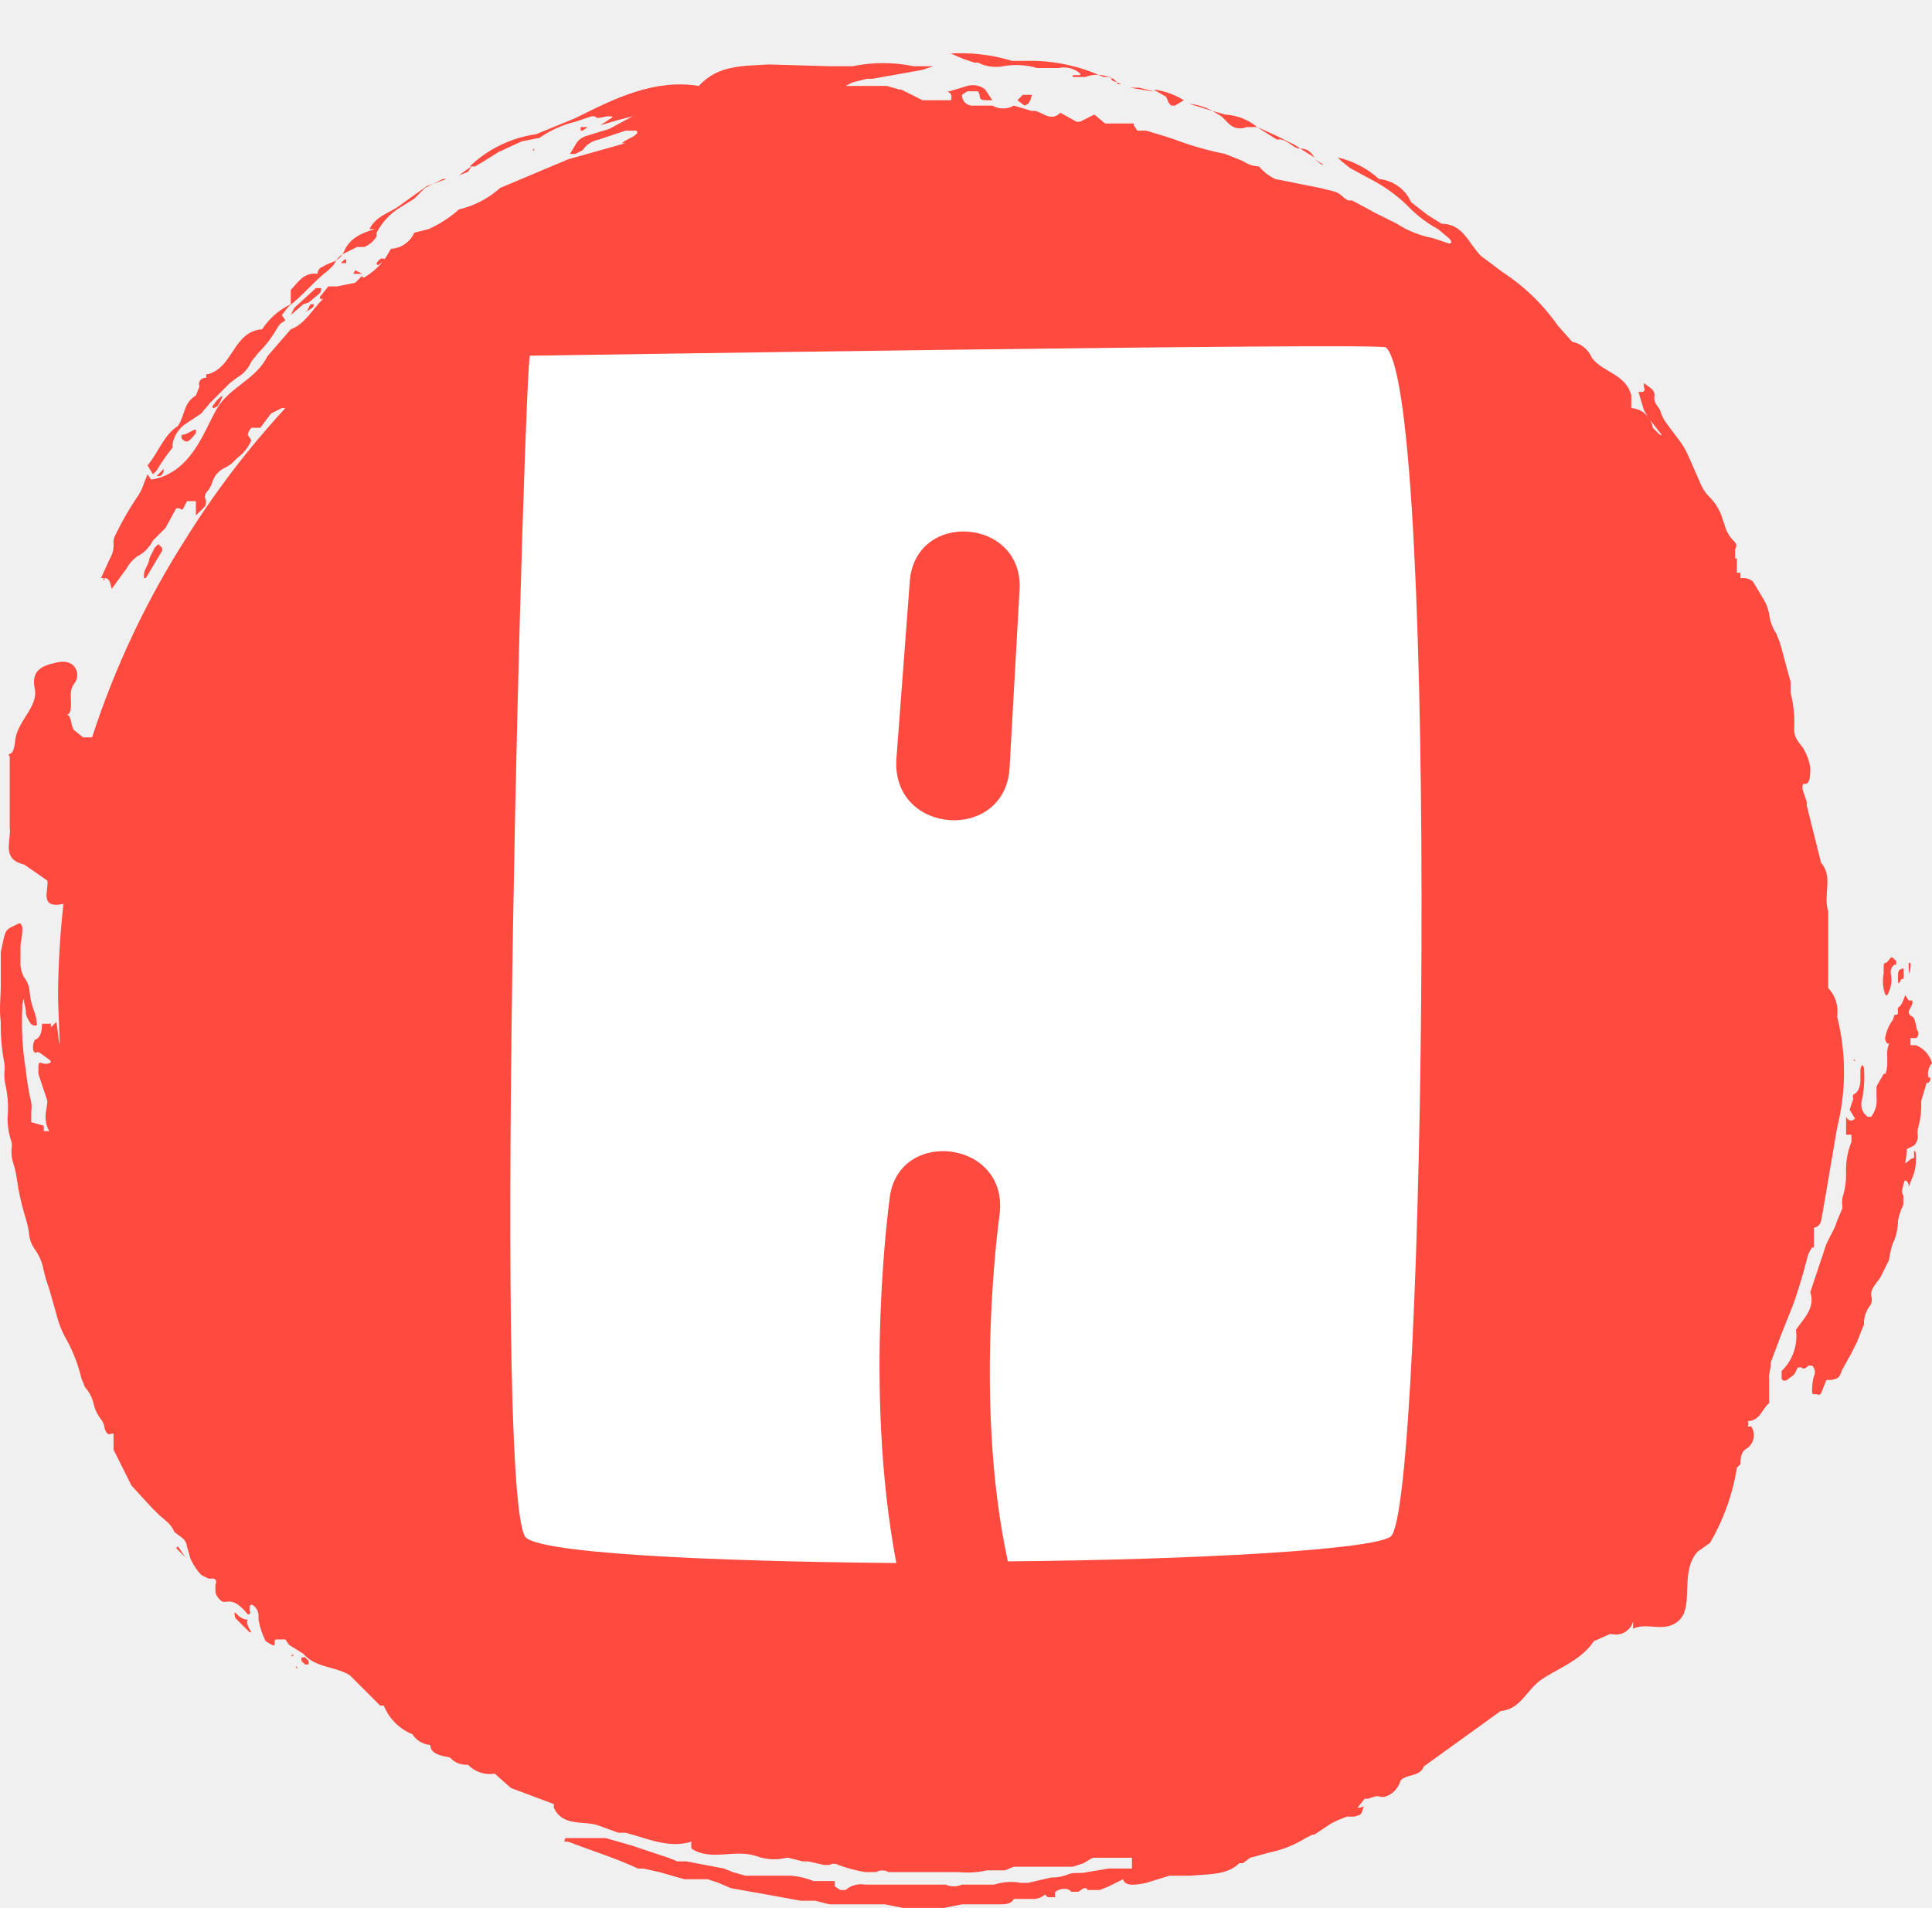
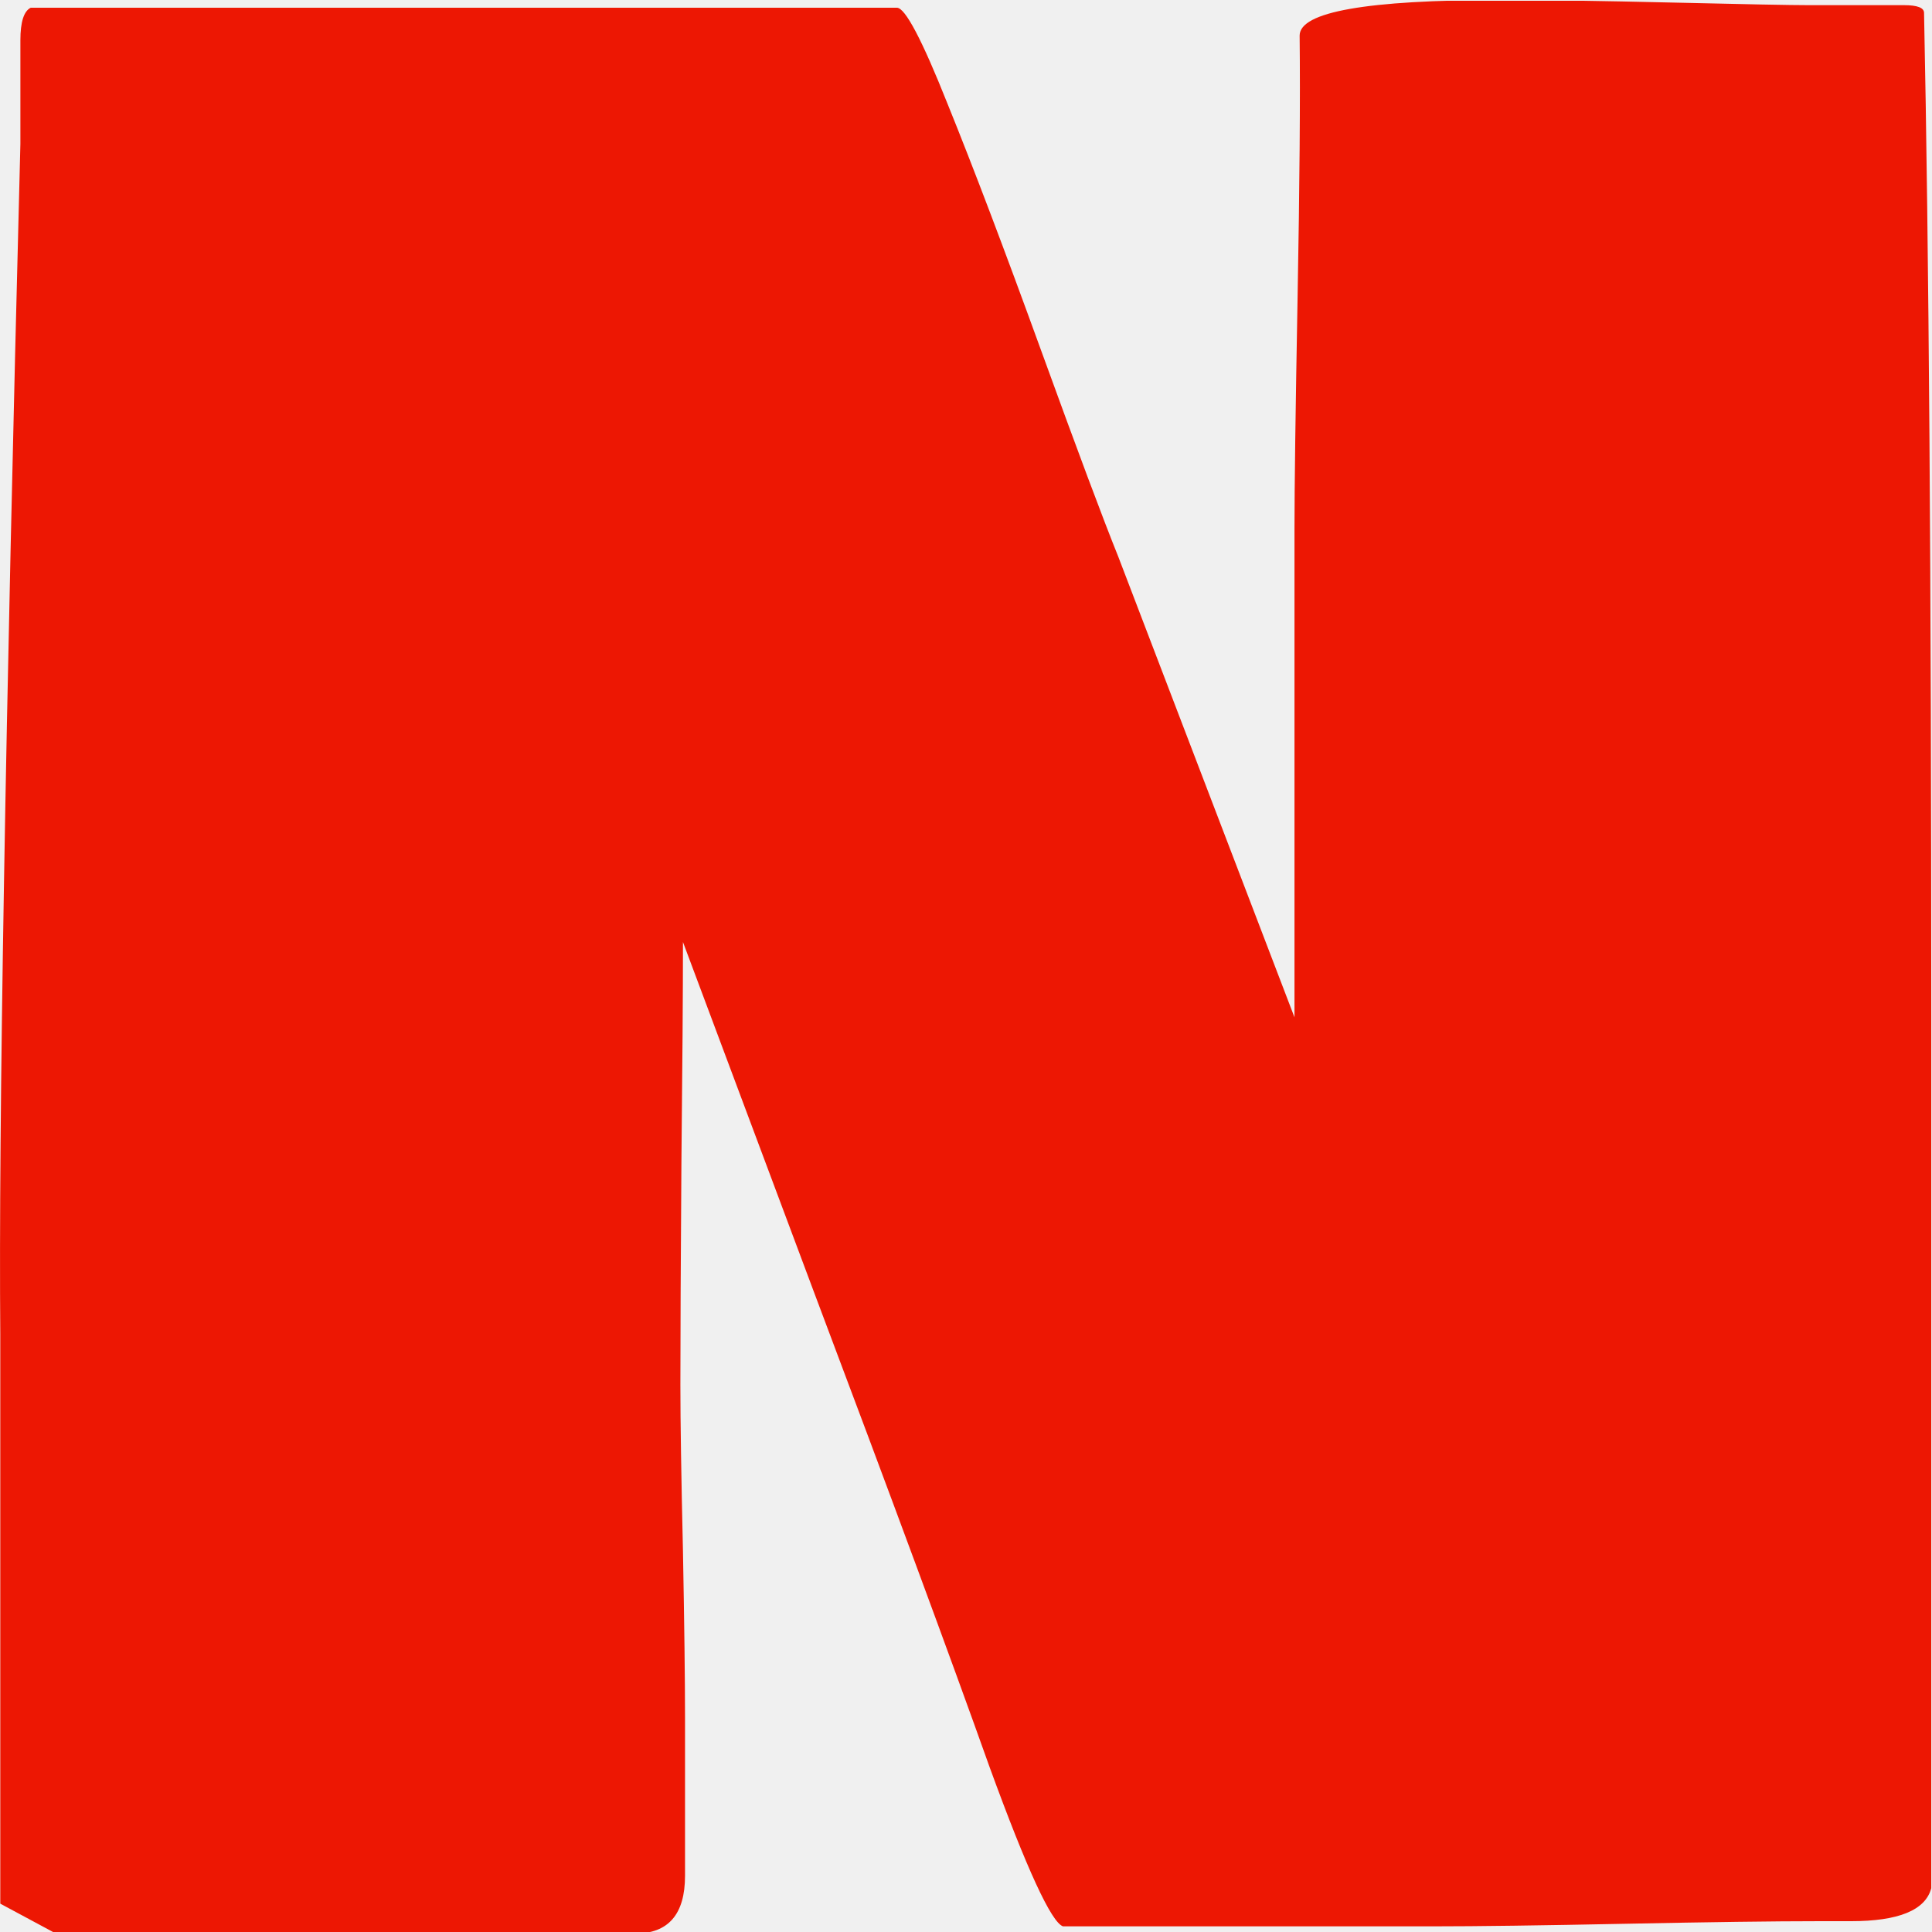
- <svg xmlns="http://www.w3.org/2000/svg" width="308.761" height="304.916" viewBox="0 0 106.008 104.687" class="css-1j8o68f" version="1.1" id="svg23">
-   <defs id="SvgjsDefs2684" />
-   <g id="SvgjsG2685" featurekey="rootContainer" transform="matrix(0.9820593,0,0,0.9820593,-0.05456052,0)" fill="#ff4a3f">
-     <g id="g17">
-       <path d="M19.8 15.3h.5l-.4-.2zm.5.1zm.8-.7c0 .1 0 .1.1.1l.4-.3c-.2-.1-.3-.1-.5.2zm.4-.2zm-4.1 2.3zm-.2.6l.3-.2c.1-.1.1-.2.1-.2h-.2l-.2.4c-.1-.1-.1 0 0 0zm2.2-2.9h-.1l-.2.2h.3zm-2.1 2.4l.6-.5c.1-.1.1-.2.1-.3h-.3l-1.2 1.1-.2.4.7-.6zm-1.1.8z" id="path3" />
-       <path d="M9.7 25v-.2a1.7 1.7 0 0 1 .7-1.1l.9-.6.5-.6.7-.7.4-.4.4-.3a1.9 1.9 0 0 0 .8-.9l.4-.5a5.9 5.9 0 0 0 1-1.3l.2-.3.3-.2-.2-.3.4-.5c.8-.6 1.4-1.4 2.2-2l.3-.3a1.4 1.4 0 0 1 .5-.6l.8-.4h.4a1.4 1.4 0 0 0 .7-.6V13a3.5 3.5 0 0 1 1.3-1.4l.8-.5.2-.2.4-.4 1-.5h.2l-1.1.4-1.4 1c-.6.5-1.4.6-1.8 1.4h.3c-.7.2-1.4.5-1.7 1.2s-.8.6-1.2.9a.4.4 0 0 0-.3.4c-.8-.1-1.1.5-1.5.9v.8a3.9 3.9 0 0 0-1.6 1.4c-1.6.1-1.6 2.1-3 2.5h-.1a.2.2 0 0 0 0 .2c-.3 0-.5.2-.4.5l-.2.5c-.7.4-.6 1.1-1 1.7-.8.5-1.1 1.5-1.7 2.2l.3.5.2-.2a11.6 11.6 0 0 1 .9-1.3zM53.9 3.3l.6.2h.2a2.2 2.2 0 0 0 1.4.2 4.1 4.1 0 0 1 1.9.1h1.2a1.4 1.4 0 0 1 1.2.3.1.1 0 0 1 0 .1H60a.1.1 0 0 0 0 .1h.7a1.8 1.8 0 0 1 1.3 0c.2 0 .1.1.2.2l.5.2h-.2c-.2-.4-.5-.4-.8-.4a9.7 9.7 0 0 0-4.3-.9h-.8A9.8 9.8 0 0 0 53 3h.2zm7.3 3.1zM50.3 4.7zm10.9 1.7h.2-.2zM19 14.7zm32.1-10zm17.6 2.2a.9.9 0 0 0 1 .2h.6a3.1 3.1 0 0 0-1.8-.7l-.7-.2.5.3zm-3.4-1.3c0 .1.1.2.2.3h.2l.5-.3a4.2 4.2 0 0 0-1.7-.6l.7.4zm7.4 2.7l.8.5c-.2-.3-.4-.5-.8-.5z" id="path5" />
-       <path d="M99 76.1l.6-1.6.6-1.5c.2-.5.6-1.8.8-2.6a1.7 1.7 0 0 1 .3-.7h.1v-1.1c.5-.1.4-.6.5-.9l.8-4.7a12.7 12.7 0 0 0 0-6.2 1.9 1.9 0 0 0-.5-1.6v-4.3c-.3-.9.3-1.9-.4-2.7L101 45a.4.4 0 0 0 0-.2l-.2-.6a.5.5 0 0 1 0-.4h.1c.3 0 .3-.5.3-.9a3 3 0 0 0-.4-1.1l-.3-.4a1.1 1.1 0 0 1-.2-.7 6.7 6.7 0 0 0-.2-2v-.6c-.2-.7-.4-1.5-.6-2.2l-.2-.5a2.5 2.5 0 0 1-.4-1.1 2.5 2.5 0 0 0-.3-.8l-.6-1a.8.8 0 0 0-.6-.2h-.1V32h-.2v-.8H97V31a.4.4 0 0 0 0-.1v-.2c.1-.2.1-.3-.1-.5a1.8 1.8 0 0 1-.4-.6l-.2-.6a2.9 2.9 0 0 0-.7-1.2 2.2 2.2 0 0 1-.5-.7l-.7-1.6a4.3 4.3 0 0 0-.6-1l-.6-.8a2.4 2.4 0 0 1-.4-.8l-.2-.3a.6.6 0 0 1-.1-.5.5.5 0 0 0-.2-.4l-.4-.3v.2c.1.2 0 .3-.1.3h-.2l.3 1 .3.5.7.9h-.1l-.2-.2-.2-.2a1.3 1.3 0 0 0-1.2-1.1v-.7c-.3-1.2-1.6-1.3-2.2-2.1a1.5 1.5 0 0 0-1.1-.9l-.8-.9a11.3 11.3 0 0 0-3.1-3l-.8-.6-.4-.3c-.7-.7-1-1.8-2.2-1.8l-.8-.5-.9-.7a2.2 2.2 0 0 0-1.8-1.3 5.1 5.1 0 0 0-2.3-1.2l.2.2.5.4 1.3.7a8.5 8.5 0 0 1 2.1 1.6 6.8 6.8 0 0 0 1.5 1.1l.6.5c.1.1.2.2.1.3H81l-.9-.3a5.6 5.6 0 0 1-2-.8l-1.2-.6-1.3-.7h-.2c-.3-.1-.4-.4-.8-.5l-.8-.2-2.5-.5a2.6 2.6 0 0 1-.9-.7 1.7 1.7 0 0 1-.9-.3l-1-.4a18.1 18.1 0 0 1-2.8-.8l-.6-.2-1-.3h-.5l-.2-.3v-.1h-1.6l-.6-.5-.4.2-.4.2h-.2l-.9-.5c-.6.6-1.1-.2-1.6-.1l-1-.3a1.2 1.2 0 0 1-1.2 0h-1.2a.6.6 0 0 1-.5-.6l.3-.2h.6a.7.7 0 0 1 .1.3c0 .2.2.2.5.2h.2l-.4-.6a1.1 1.1 0 0 0-1-.2l-1 .3H53c.3.2.2.3.2.5h-1.6l-.4-.2-.8-.4h-.1l-.7-.2h-2.3l.4-.2.8-.2h.3l1.7-.3 1.1-.2.6-.2h-1.1a8.4 8.4 0 0 0-3.4 0h-1.3L43 3.6c-1.4.1-2.8 0-3.9 1.2-2.5-.4-4.7.7-6.9 1.8l-2.2.9a6.7 6.7 0 0 0-3.7 1.8h.3l.5-.3.8-.5 1.3-.6 1-.2a6 6 0 0 1 2-.9l.9-.3h.2c.1.2.5 0 .7 0h.2c.1 0 .1.1 0 .1l-.6.4 1-.3.8-.2-1.3.7-1.3.4a1 1 0 0 0-.6.5l-.3.5h.3l.4-.2a1.4 1.4 0 0 1 .9-.6l1.5-.5h.5a.1.1 0 0 1 .1.2c-.2.2-.6.3-.8.5h.2l-3.2.9-3.8 1.6a5.2 5.2 0 0 1-2.3 1.2 6.6 6.6 0 0 1-1.7 1.1l-.8.2a1.5 1.5 0 0 1-1.3.9l-.3.5a3.7 3.7 0 0 1-1.2 1.1h-.1v-.1l-.2.2-.2.2-1 .2h-.5l-.4.5c-.1.1-.1.2 0 .2h.1c-.6.6-1 1.4-1.8 1.7L15 19.9c-.6 1.2-1.8 1.6-2.6 2.6s-1.4 3.9-3.9 4.3l-.2-.3-.2.5a2.7 2.7 0 0 1-.4.8 16.9 16.9 0 0 0-1.2 2.1.8.8 0 0 0-.1.5 1.4 1.4 0 0 1-.2.8l-.5 1.1h.2c.3 0 .3.3.4.6l.8-1.1a2.2 2.2 0 0 1 .6-.7 2 2 0 0 0 .9-.9l.3-.3.4-.4.6-1.1h.2c.1.1.1.1.2 0l.2-.4h.5v.8l.5-.5a.5.5 0 0 0 0-.5.4.4 0 0 1 .1-.3 1.5 1.5 0 0 0 .3-.5 1.3 1.3 0 0 1 .8-.9l.3-.2.3-.3a2.4 2.4 0 0 0 .8-1l-.2-.3c0-.1.1-.3.2-.4h.5l.6-.8.6-.3h.2a48.8 48.8 0 0 0-5.5 7.2h-.1.1a48.4 48.4 0 0 0-5.3 11.2h-.5l-.5-.4c-.2-.2-.1-.7-.4-.9h.1c.3-.5-.1-1.2.3-1.7s.1-1.4-.9-1.2-1.5.5-1.3 1.5-1 1.8-1.1 2.9-.5.5-.3.9v3.9c.1.8-.5 1.8.8 2.1l1.3.9c.1.5-.5 1.6.9 1.3a49.2 49.2 0 0 0-.3 5c0 1.1.1 2.2.1 3.3v-.4c-.1-.4-.1-.8-.2-1.3l-.3.3v-.2h-.5c0 .5-.1.8-.4.9a.9.9 0 0 0-.1.5c0 .1.1.3.2.2s.4.2.7.4-.2.3-.4.2-.2.1-.2.3v.3l.5 1.5c0 .3-.1.6-.1.9a1.7 1.7 0 0 0 .2.8h-.3v-.3l-.7-.2v-.6a1.5 1.5 0 0 0 0-.5 14.6 14.6 0 0 1-.3-1.8 16.6 16.6 0 0 1-.2-3.5.9.9 0 0 1 .1-.5v.2a2.9 2.9 0 0 1 .1.5.8.8 0 0 0 .1.4c.1.2.2.4.4.4s.1-.1.1-.2a2.1 2.1 0 0 0-.1-.5 4.2 4.2 0 0 1-.3-1.3 1.5 1.5 0 0 0-.3-.7 1.6 1.6 0 0 1-.2-.9v-.8c0-.3.1-.6.1-.9a.5.5 0 0 0-.1-.4h-.1c-.8.4-.7.2-1 1.6V55c0 .7-.1 1.4 0 2.1a10.8 10.8 0 0 0 .2 2.3 1.8 1.8 0 0 1 0 .5 3.1 3.1 0 0 0 .1.9 5.9 5.9 0 0 1 .1 1.3 3.9 3.9 0 0 0 .2 1.7 1.2 1.2 0 0 1 0 .4 2.1 2.1 0 0 0 .1.8 4.9 4.9 0 0 1 .2.9 14 14 0 0 0 .5 2.2 5 5 0 0 1 .2 1 1.7 1.7 0 0 0 .3.7 2.9 2.9 0 0 1 .5 1.2 8.5 8.5 0 0 0 .3 1l.4 1.4a5.4 5.4 0 0 0 .6 1.5 8.5 8.5 0 0 1 .8 2.1l.2.5a2.1 2.1 0 0 1 .5 1 2.1 2.1 0 0 0 .4.8 1 1 0 0 1 .2.5c.1.3.2.4.4.3h.1v.9l.5 1 .5 1 1.1 1.2.4.4c.3.3.7.5.9 1l.4.3a.7.7 0 0 1 .3.5l.2.7a3.3 3.3 0 0 0 .6.9l.4.2h.3a.2.2 0 0 1 .1.3 2.5 2.5 0 0 0 0 .5.9.9 0 0 0 .4.5h.2c.4-.1.8.2 1.2.7h.1c0-.1.1-.1 0-.2v-.2c0-.1.1-.2.2-.1a.7.7 0 0 1 .3.6v.2a4.3 4.3 0 0 0 .4 1.2c.5.3.5.3.5.1s0-.2.2-.2h.4l.2.3.8.5c.7.8 1.8.7 2.6 1.2l1.7 1.7h.2a2.9 2.9 0 0 0 1.6 1.6 1.3 1.3 0 0 0 1 .6c0 .5.6.6 1.1.7a1.2 1.2 0 0 0 .8.4h.2a1.7 1.7 0 0 0 1.5.5l.9.8 2.4.9v.2c.5 1.1 1.7.7 2.5 1l1.1.4h.4c1.2.3 2.4.9 3.7.5a.7.7 0 0 0 0 .4c1.1.7 2.4 0 3.6.4a2.9 2.9 0 0 0 1.7.1h.1l.8.2h.3l.9.2h.3a.5.5 0 0 1 .5 0 7.9 7.9 0 0 0 1.5.4h.6a.7.7 0 0 1 .7 0h3.9a5 5 0 0 0 1.6-.1h1l.5-.2H60l.6-.2.5-.3h2.2v.6H62l-1.2.2c-.4.1-.7 0-1 .1a2.4 2.4 0 0 1-1 .2l-1.3.3h-.4a3.1 3.1 0 0 0-1.5.1h-1.8a1.1 1.1 0 0 1-.9 0h-4.5a1.3 1.3 0 0 0-1.1.3H47l-.3-.2v-.3h-1.2a4.1 4.1 0 0 0-1.3-.3h-2.5l-.7-.2-.5-.2-2.1-.4h-.5l-.5-.2-2.1-.7-1.4-.4h-2.2c-.1 0-.1.1-.1.2h.2c1.3.5 2.6.9 3.9 1.5h.3l.9.2 1.4.4h1.3l.6.2.7.3 1.7.3 1.1.2 1.1.2h.8l.8.2h3.1l1 .2h2.3l1-.2H56c.4 0 .6-.1.7-.3h1a1 1 0 0 0 .8-.3c-.1.1 0 .1.1.2h.4v-.2c0-.1 0-.1.2-.2s.6-.1.7.1h.4l.3-.2c.2 0 .2 0 .2.1h.7l.5-.2.8-.4c.1.3.4.4 1.3.2l1.3-.4h1.2c.9-.1 2 0 2.7-.7h.2l.4-.3 1.1-.3a6.1 6.1 0 0 0 2-.8l.4-.2h.1l.9-.6.4-.2.5-.2h.4c.4-.1.4-.1.5-.4s0-.1-.2-.1h-.1l.4-.5h.2c.3-.1.5-.2.7-.1h.2a1.3 1.3 0 0 0 .9-.9c.3-.4 1.1-.2 1.3-.8l4.3-3.1c1.1-.1 1.4-1.1 2.2-1.7s2.3-1.1 3-2.2l.9-.4h.1a1 1 0 0 0 1.2-.7v.4c.8-.4 1.8.3 2.6-.5s0-2.7 1-3.8l.7-.5a12.1 12.1 0 0 0 1.5-4.2l.2-.2c0-.3 0-.7.4-.9a.9.9 0 0 0 .2-1.2h-.2a.3.3 0 0 0 0-.3c.7 0 .8-.7 1.2-1V77a.5.5 0 0 1 0-.2 3.8 3.8 0 0 0 .1-.7zM5.9 32.2z" id="path7" />
-       <path d="M26.4 9.3l-.3.2-.4.3.5-.2zm6.1-2h.1l.3-.2h-.4zm-2.6 1l-.1.1h.1v-.1zm-1.5 1.4zm1.3-.2zm-6.3 3.1zM9.2 26.2l-.4.4H9a.4.4 0 0 0 .2-.4zm3-3.5a2.1 2.1 0 0 0 .3-.6 1.5 1.5 0 0 0-.5.5c-.1.1-.1.2 0 .2zM11 24.2V24c-.2 0-.5.3-.8.3v.2c.3.3.4.2.8-.3zm3 66.2zM73.9 9.2h.1l-.5-.3zm-2.5-1.4c.5-.1.8.4 1.2.5h.1l-.3-.2-1-.5-1.1-.5.3.2zM52.8 3.1zm11.7 2h-.1l-1.2-.2h.5zm2 .7l1.3.4a3.3 3.3 0 0 0-1.3-.4zm-9 0a1 1 0 0 0 .2-.5h-.5l-.3.3.4.3zm9 1.6zM49.9 4.2zm2.9.7zM48.5 4zm13.8 2.1a.5.5 0 0 0 0 .1zm44.8 52.3h-.3V58h.3c.1 0 .2-.3.1-.4s-.1-.7-.3-.8a.3.3 0 0 1-.2-.3l.2-.4a.4.4 0 0 0 0-.2h-.2l-.2-.3c-.1.3-.2.6-.4.7a.5.5 0 0 0 0 .2c0 .1 0 .2-.1.2h-.1a1.1 1.1 0 0 1-.1.3 2.3 2.3 0 0 0-.4.9.4.4 0 0 0 .1.4h.1a1.7 1.7 0 0 0-.1.8v.4a1.8 1.8 0 0 1-.1.5h-.1l-.4.7v.6a1.5 1.5 0 0 1-.3 1.1h-.2l-.2-.2a.9.9 0 0 1-.1-.8 6.5 6.5 0 0 0 .1-1.7c0-.1-.1-.2-.1-.2a.5.5 0 0 0-.1.3v.6c0 .2-.1.6-.3.7s-.1.2-.1.3l-.2.6.3.5c-.2.2-.4.1-.5-.1v1h.3v.4a4.2 4.2 0 0 0-.3 1.4 3.3 3.3 0 0 0 0 .4 4 4 0 0 1-.2 1.3 2 2 0 0 0 0 .6l-.3.7a3.2 3.2 0 0 1-.3.7l-.3.6-.9 2.7c.3.9-.4 1.5-.8 2.1a2.7 2.7 0 0 1-.8 2.3v.4c0 .1.1.2.3.1l.4-.3.2-.4h.2c.1.1.2.1.4-.1h.2a.5.5 0 0 1 .1.6 2.9 2.9 0 0 0-.1.8c0 .1 0 .2.1.2h.2c.1.1.2 0 .3-.3l.2-.5h.3c.4-.1.4-.1.6-.6l.5-.9.3-.6.4-1a1.6 1.6 0 0 1 .3-1 .6.6 0 0 0 .1-.6c0-.2 0-.3.2-.6l.3-.4.5-1a4.7 4.7 0 0 1 .2-.9 3 3 0 0 0 .3-1.3 3.8 3.8 0 0 1 .3-.9v-.5c-.1-.2-.1-.2 0-.6s.1-.2.2-.2a.4.4 0 0 1 .1.3l.2-.5a2.3 2.3 0 0 0 .2-.9v-.3c0-.1 0-.3-.1-.3v.4c-.2 0-.3.2-.5.3a6.4 6.4 0 0 0 .1-.8l.4-.2a.7.7 0 0 0 .2-.6 1.4 1.4 0 0 1 0-.3 4.8 4.8 0 0 0 .2-1.4v-.2l.3-1h.1a.3.3 0 0 0 .1-.3h-.1a.9.9 0 0 1 .2-.8 1.5 1.5 0 0 0-.9-1zm-1.2 7.8zm-.2-9.9zm0 0zM9.1 30.8a.3.3 0 0 0 0-.2l-.2-.2-.2.2-.3.6c0 .3-.3.6-.3.9v.2h.1zm96.3 24.8h.1a1.7 1.7 0 0 0 .2-1.2.5.5 0 0 1 .2-.5h.1v-.2l-.2-.2h-.1c-.1.1-.2.3-.3.3s-.1.1-.1.3v.3a2.2 2.2 0 0 0 .1 1.2zM13.2 90.1c-.1 0 0 .2 0 .3l.8.8h.1c-.2-.3-.3-.6-.2-.7a.9.9 0 0 1-.5-.2zm.8.3zm92.3-35.7h.1a2 2 0 0 0 0-.6c-.3.1-.3.1-.3.6s.1.1.2 0z" id="path9" />
-       <path d="M106.7 62a.6.6 0 0 0 .1-.5c0-.1-.1-.2-.1-.1h-.2v.2c0 .4.1.5.2.4zm.1-8.2h-.1v.6a1 1 0 0 0 .1-.6zM17.1 92.6h-.2v.2l.2.2h.2v-.2zm86.6-33.3c0-.1 0-.1-.1-.1zM9.9 86.5l.5.5-.4-.6z" id="path11" />
-       <circle cx="10.5" cy="87.1" transform="rotate(-24.8 10.4 87.159)" id="circle13" />
-       <path d="M9.7 30.1h-.1v.2-.2h.1zm83.2-6.6l-.2-.3h-.1zm-14.7 77.1zM5.9 32.2zm-.1.2a.3.3 0 0 0 .1-.2v.2zm1.9-4.9zM61.5 2.4zm42.8 58.2v.1-.1zM16.4 92.5h-.1c.1.1.2 0 .1-.1zm.2.7h.1l-.1-.1v.1zm73.9-71.3zm15.2 34.4zM14.6 91.7zm92.1-37zm-.8 11.4zM34.6 0z" id="path15" />
-     </g>
-   </g>
-   <g id="SvgjsG2686" featurekey="nameFeature-0" transform="matrix(2.284354,0,0,2.284354,27.98006,-5.60952)" fill="#ffffff">
-     <path d="M9.6 16.48 l-0.32 4.24 c-0.08 1.8 2.6 1.96 2.72 0.2 l0.24 -4.28 c0.12 -1.76 -2.56 -1.96 -2.64 -0.16 z M0.48 11 l0 0 c0.04 0 20.48 -0.32 20.56 -0.2 c1.28 1.12 0.96 27.8 0.12 28.56 c-0.4 0.32 -4.64 0.56 -9.2 0.6 c-0.84 -3.84 -0.2 -8.32 -0.2 -8.32 c0.24 -1.8 -2.44 -2.12 -2.64 -0.4 c0 0.04 -0.64 4.52 0.16 8.76 c-4.56 -0.04 -8.68 -0.24 -8.92 -0.64 c-0.8 -1.44 0 -28.28 0.12 -28.36 z" id="path20" />
+ <svg xmlns="http://www.w3.org/2000/svg" version="1.1" width="1000" height="1000" viewBox="0 0 1000 1000">
+   <g transform="matrix(1,0,0,1,-0.1815789,0.4048583)">
+     <svg viewBox="0 0 247 247" data-background-color="#ffffff" preserveAspectRatio="xMidYMid meet" height="1000" width="1000">
+       <g id="tight-bounds" transform="matrix(1,0,0,1,0.04484999,-0.1)">
+         <svg viewBox="0 0 246.91 247.2" height="247.2" width="246.91">
+           <g>
+             <svg viewBox="0 0 246.91 247.2" height="247.2" width="246.91">
+               <g>
+                 <svg viewBox="0 0 246.91 247.2" height="247.2" width="246.91">
+                   <g id="textblocktransform">
+                     <svg viewBox="0 0 246.91 247.2" height="247.2" width="246.91" id="textblock">
+                       <g>
+                         <svg viewBox="0 0 246.91 247.2" height="247.2" width="246.91">
+                           <g transform="matrix(1,0,0,1,0,0)">
+                             <svg width="246.91" viewBox="1.945 -36.82 37.455 37.5" height="247.2" data-palette-color="#ed1703">
+                               <path d="M3.03 0.68L1.95 0.1 1.95-10.94Q1.9-16.99 2.34-34.03L2.34-34.03 2.34-36.04Q2.34-36.57 2.54-36.67L2.54-36.67 19.34-36.67Q19.58-36.67 20.32-34.81 21.07-32.96 22.13-30.04 23.19-27.12 23.63-26.03L23.63-26.03 27.05-17.09 27.05-26.56Q27.05-27.78 27.11-31.04 27.17-34.3 27.15-36.13L27.15-36.13Q27.15-36.82 31.05-36.82L31.05-36.82Q32.28-36.82 34.4-36.77 36.52-36.72 37.01-36.72L37.01-36.72 38.87-36.72Q39.26-36.72 39.26-36.57L39.26-36.57Q39.4-29.79 39.4-17.14L39.4-17.14 39.4-0.2Q39.23 0.44 37.84 0.44L37.84 0.44 37.21 0.44Q35.94 0.44 33.47 0.49 31.01 0.54 29.74 0.54L29.74 0.54 22.56 0.54Q22.22 0.42 21.14-2.54L21.14-2.54Q20-5.74 17.72-11.79 15.45-17.85 15.19-18.55L15.19-18.55Q15.19-17.11 15.16-14.26 15.14-11.4 15.14-9.96L15.14-9.96Q15.14-8.89 15.19-6.74 15.23-4.59 15.23-3.52L15.23-3.52 15.23-0.44Q15.23 0.68 14.26 0.68L14.26 0.68 3.03 0.68ZM39.26-36.52L39.26-36.62 39.26-36.52Z" opacity="1" transform="matrix(1,0,0,1,0,0)" fill="#ed1703" class="wordmark-text-0" data-fill-palette-color="primary" id="text-0" />
+                             </svg>
+                           </g>
+                         </svg>
+                       </g>
+                     </svg>
+                   </g>
+                 </svg>
+               </g>
+               <g />
+             </svg>
+           </g>
+           <defs />
+         </svg>
+         <rect width="246.91" height="247.2" fill="none" stroke="none" visibility="hidden" />
+       </g>
+     </svg>
  </g>
</svg>
